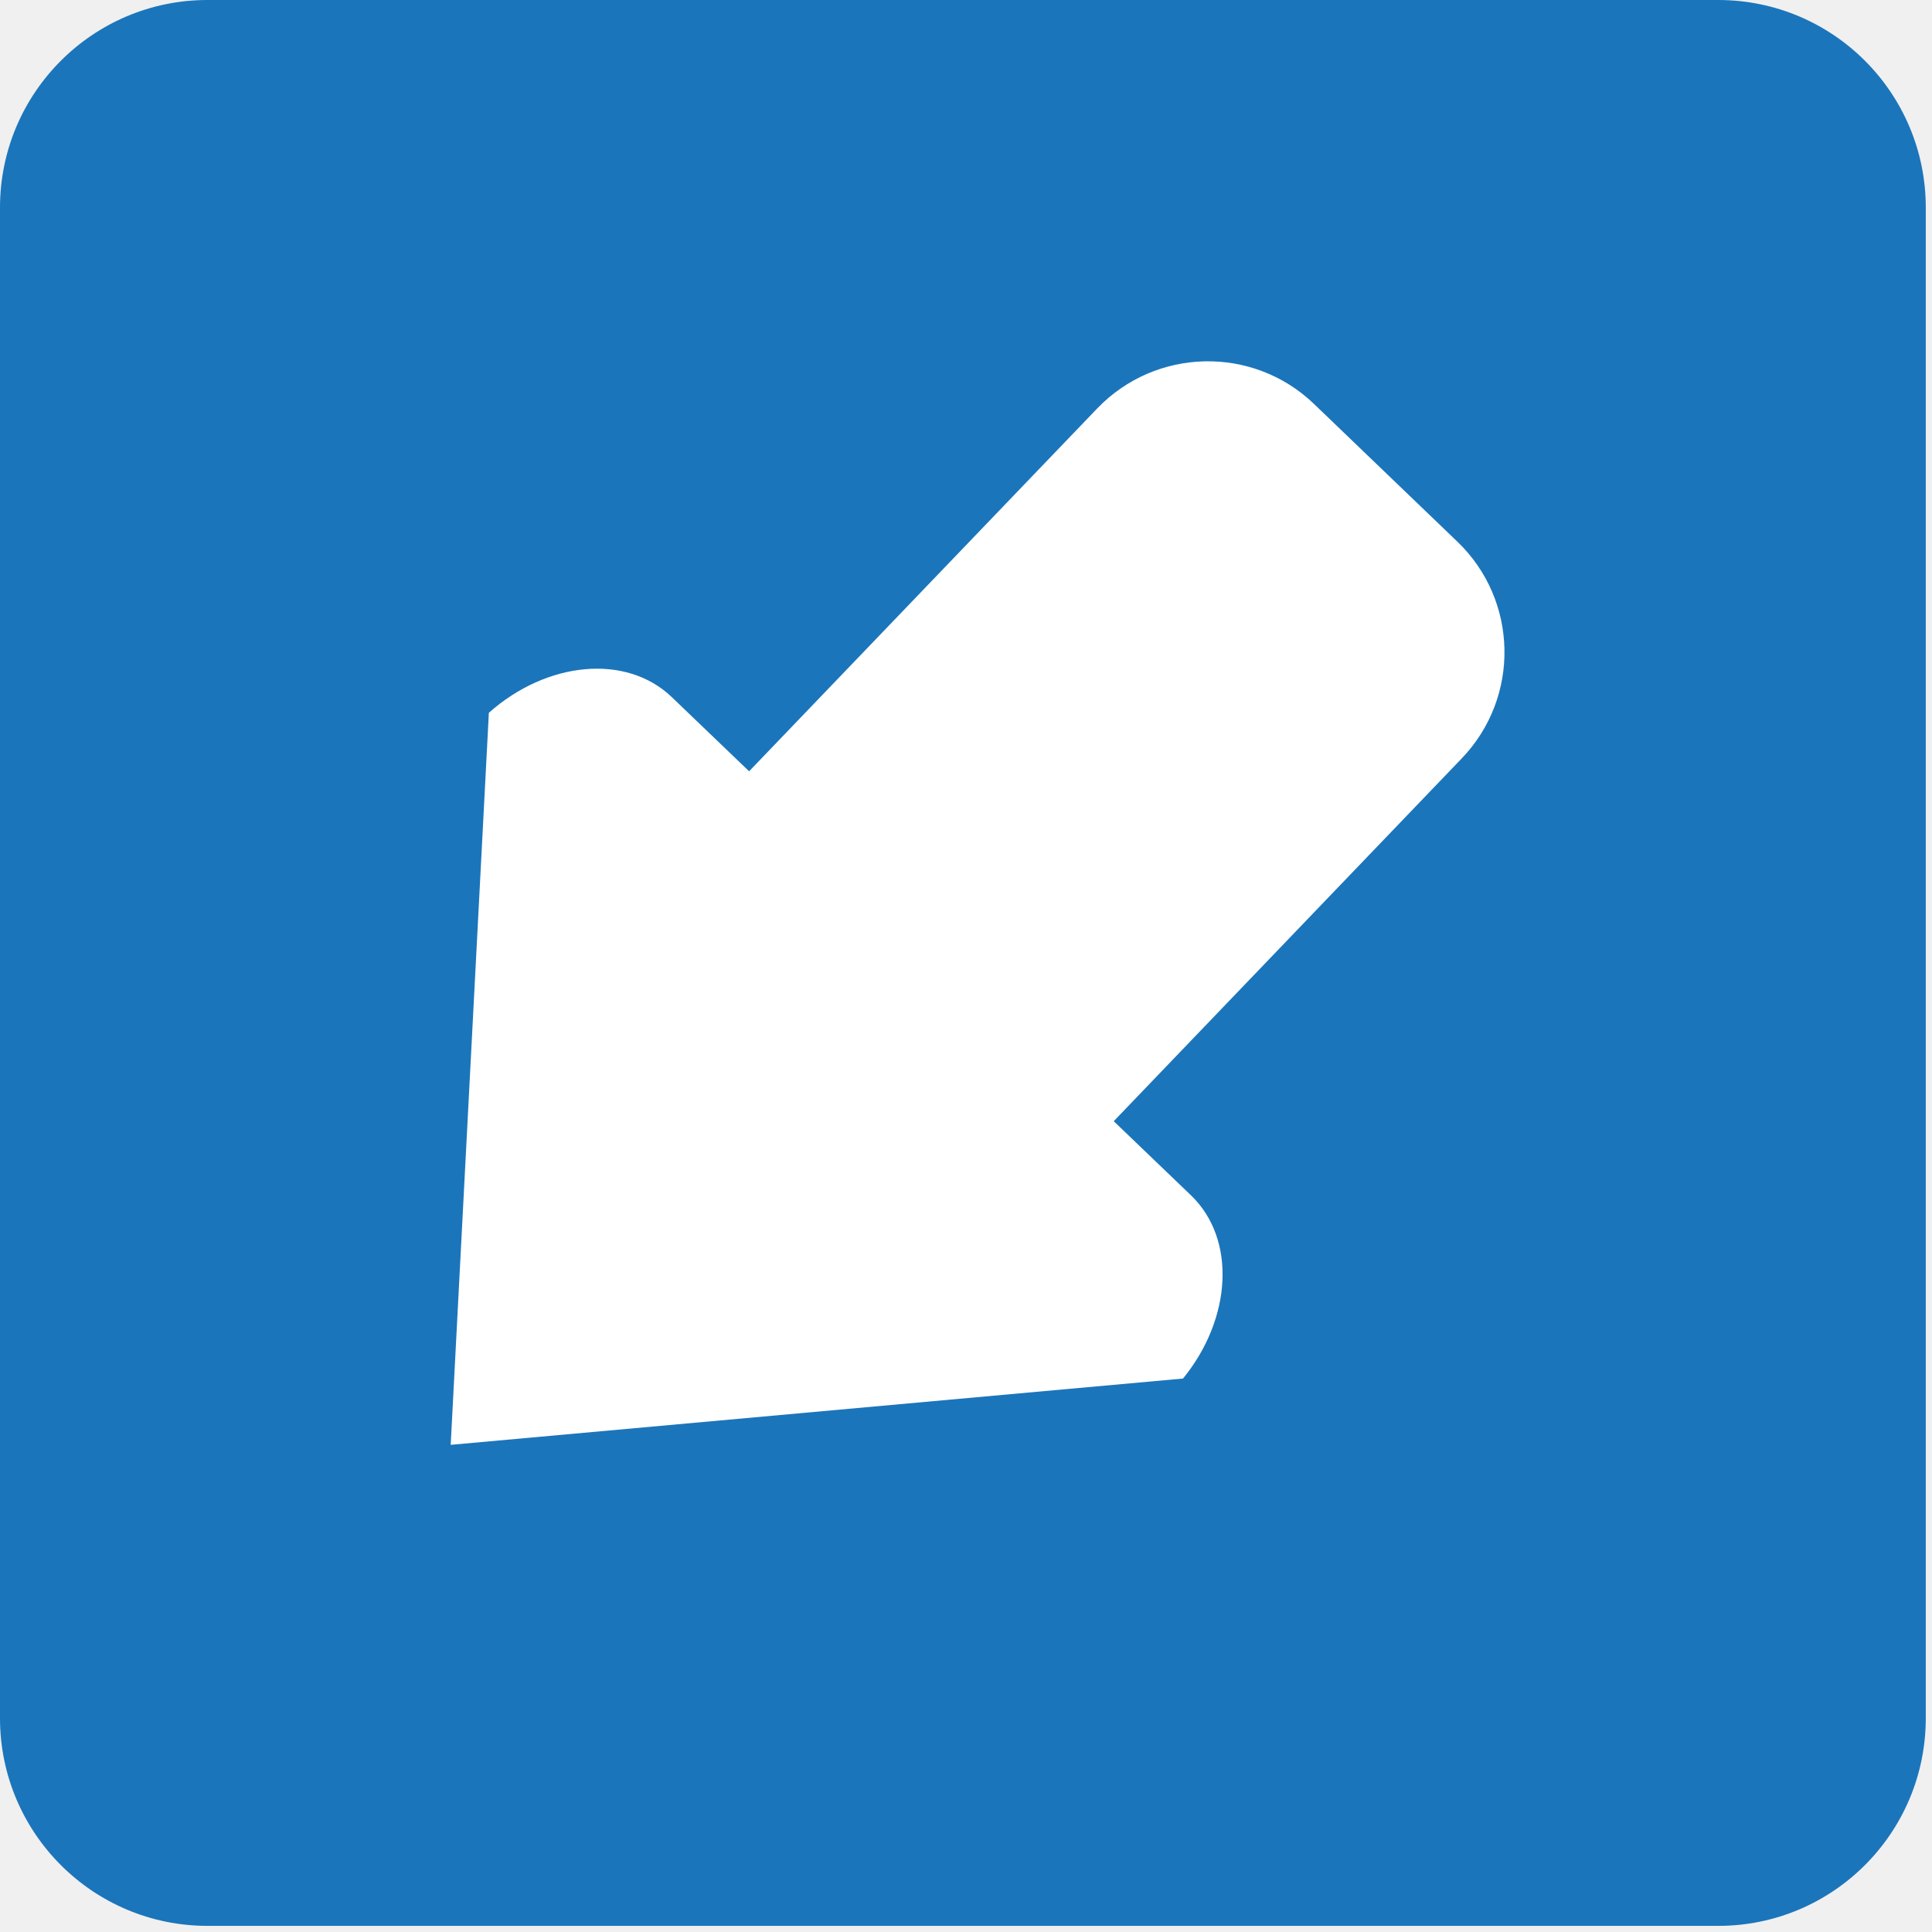
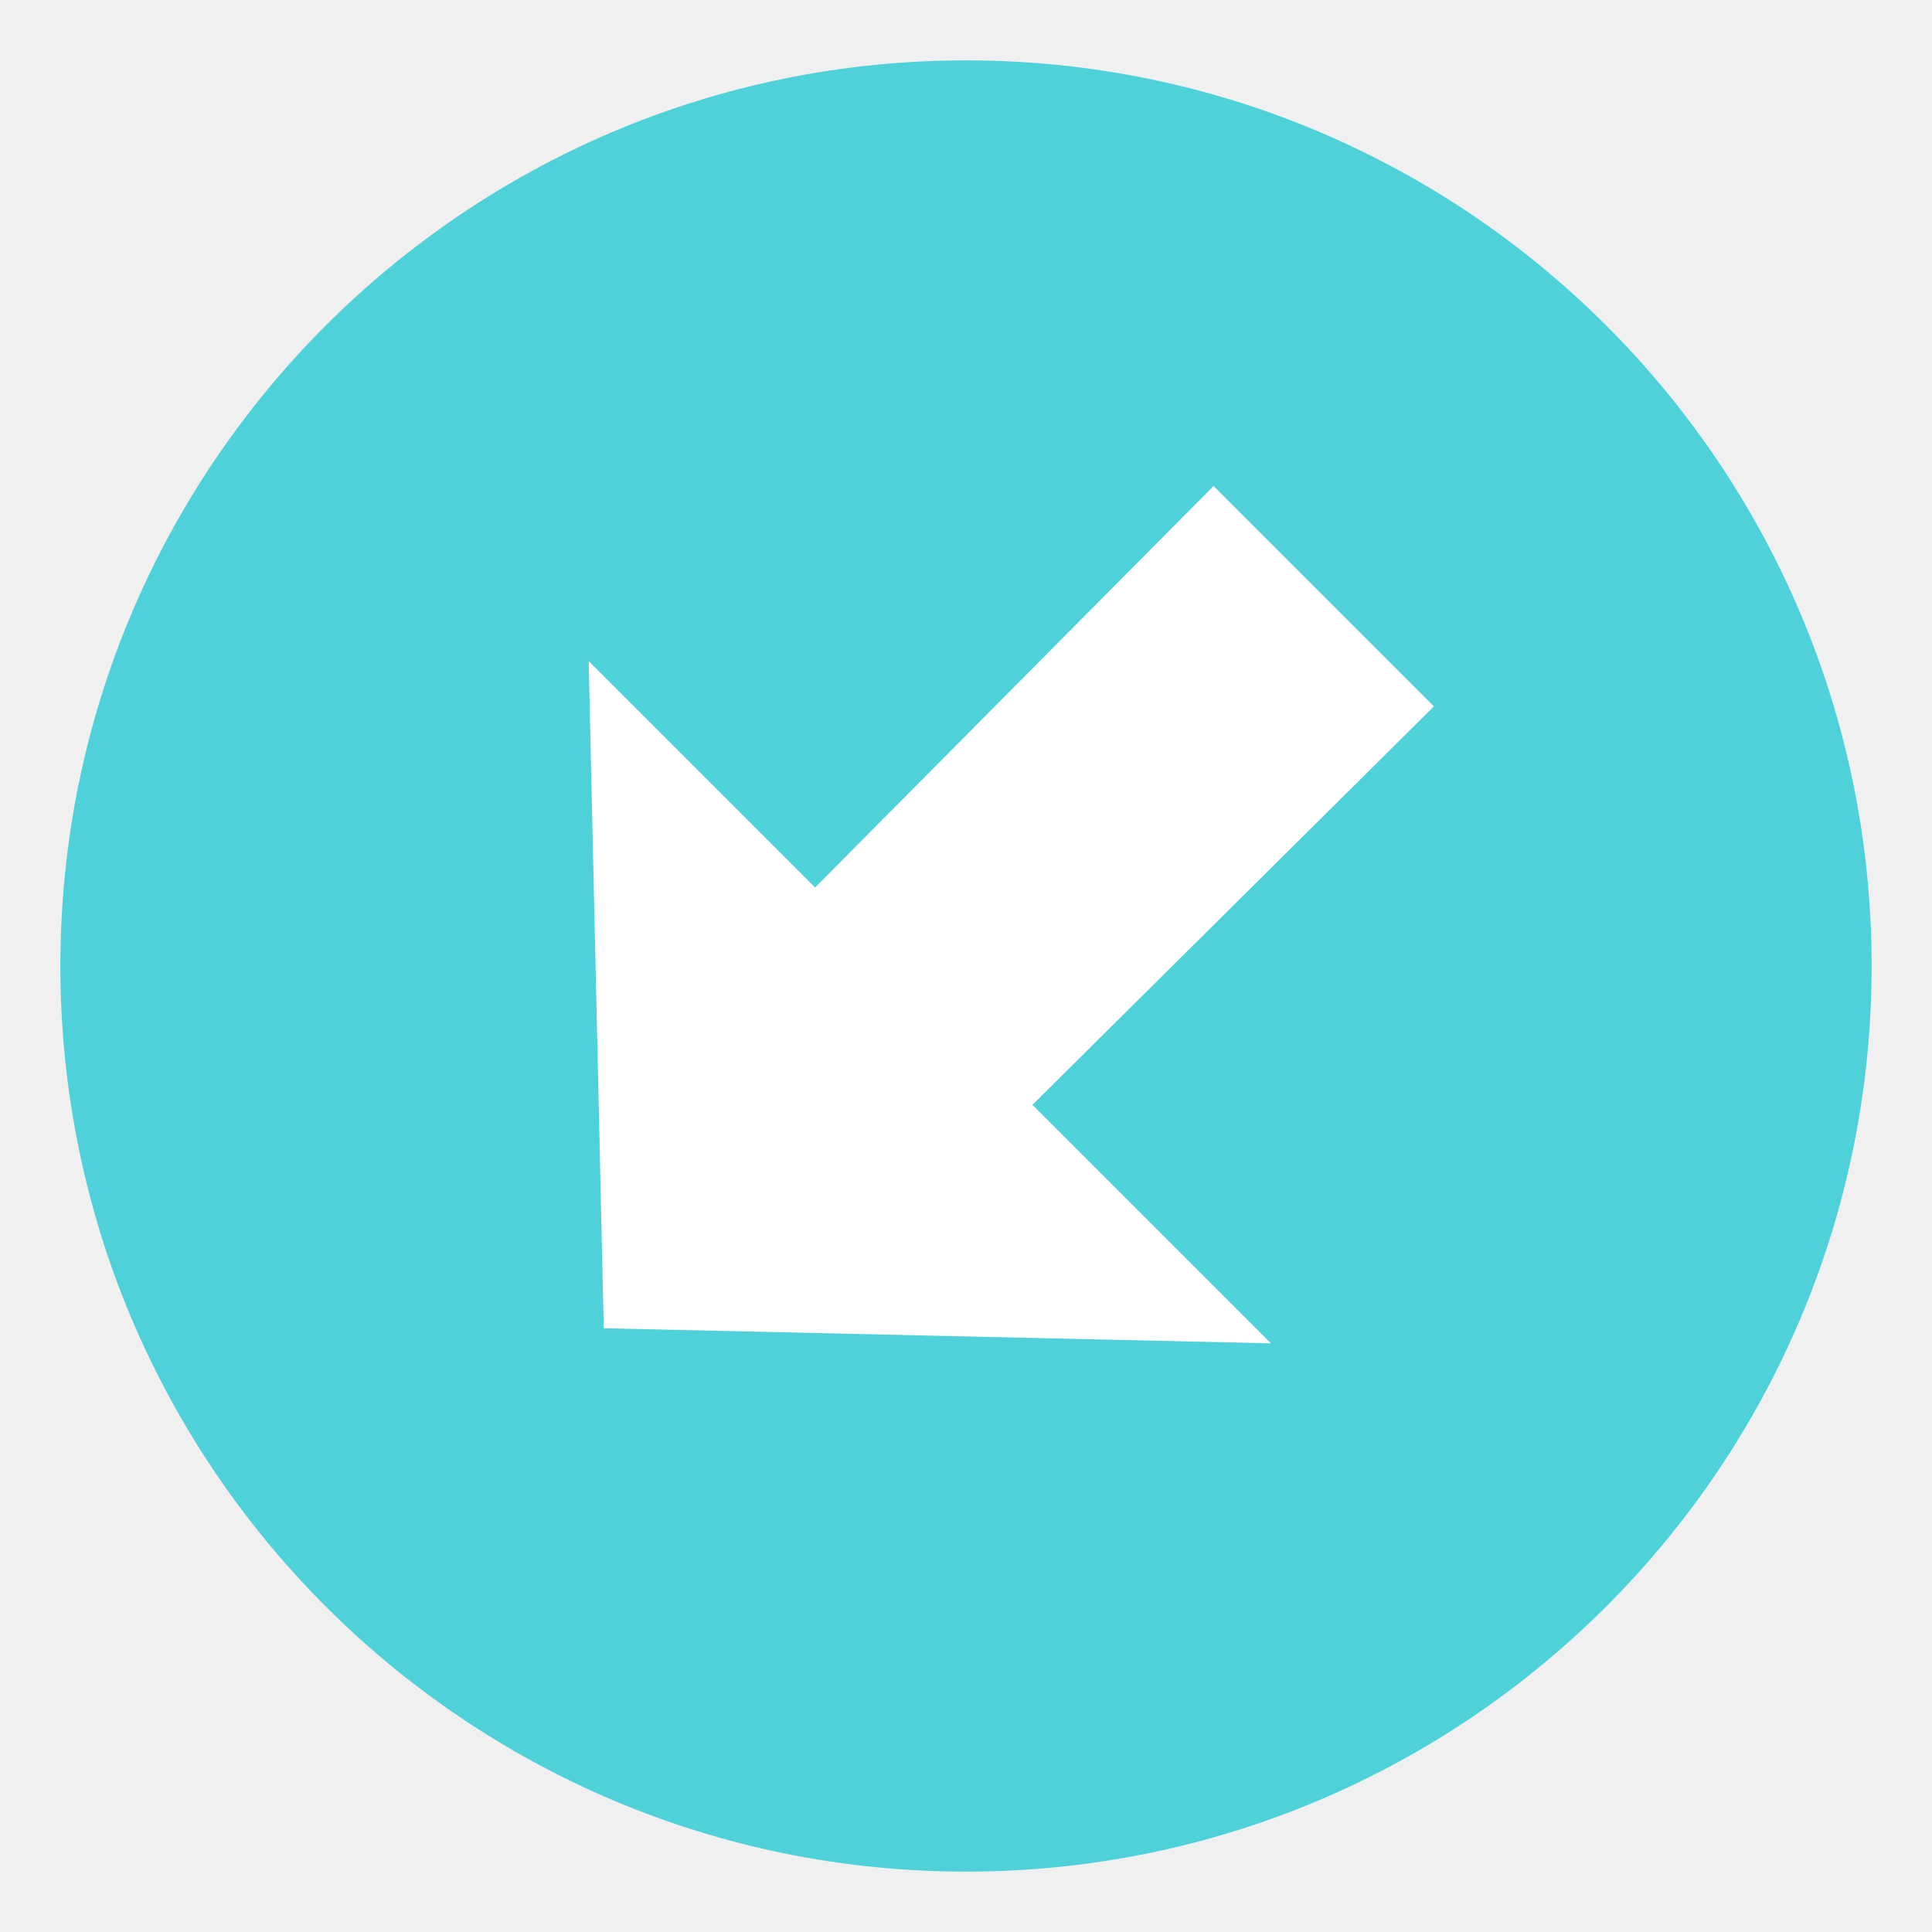
- <svg xmlns="http://www.w3.org/2000/svg" enable-background="new 0 0 64 64" viewBox="0 0 64 64">
-   <path d="M63.794,56.915c0,3.802-3.076,6.882-6.878,6.882H6.874C3.078,63.797,0,60.717,0,56.915V6.878    C0,3.08,3.078,0,6.874,0h50.042c3.802,0,6.878,3.08,6.878,6.878V56.915z" fill="#1b75bb" />
-   <path d="m39.19 45.666l-24.26 2.196 1.264-24.25c1.922-1.708 4.55-1.967 6.06-.519l2.561 2.457 11.532-12.02c1.942-2.02 5.156-2.091 7.179-.151l4.749 4.562c2.026 1.942 2.089 5.156.149 7.18l-11.53 12.02 2.559 2.456c1.505 1.445 1.36 4.075-.263 6.068" fill="#fff" />
+ <svg xmlns="http://www.w3.org/2000/svg" viewBox="0 0 64 64" enable-background="new 0 0 64 64">
+   <circle cx="32" cy="32" r="30" fill="#4fd1d9" />
+   <path fill="#fff" d="m42.1 44.5l-22.1-.5-.5-22.1 7.5 7.5 13.2-13.3 7.3 7.3-13.3 13.2z" />
</svg>
